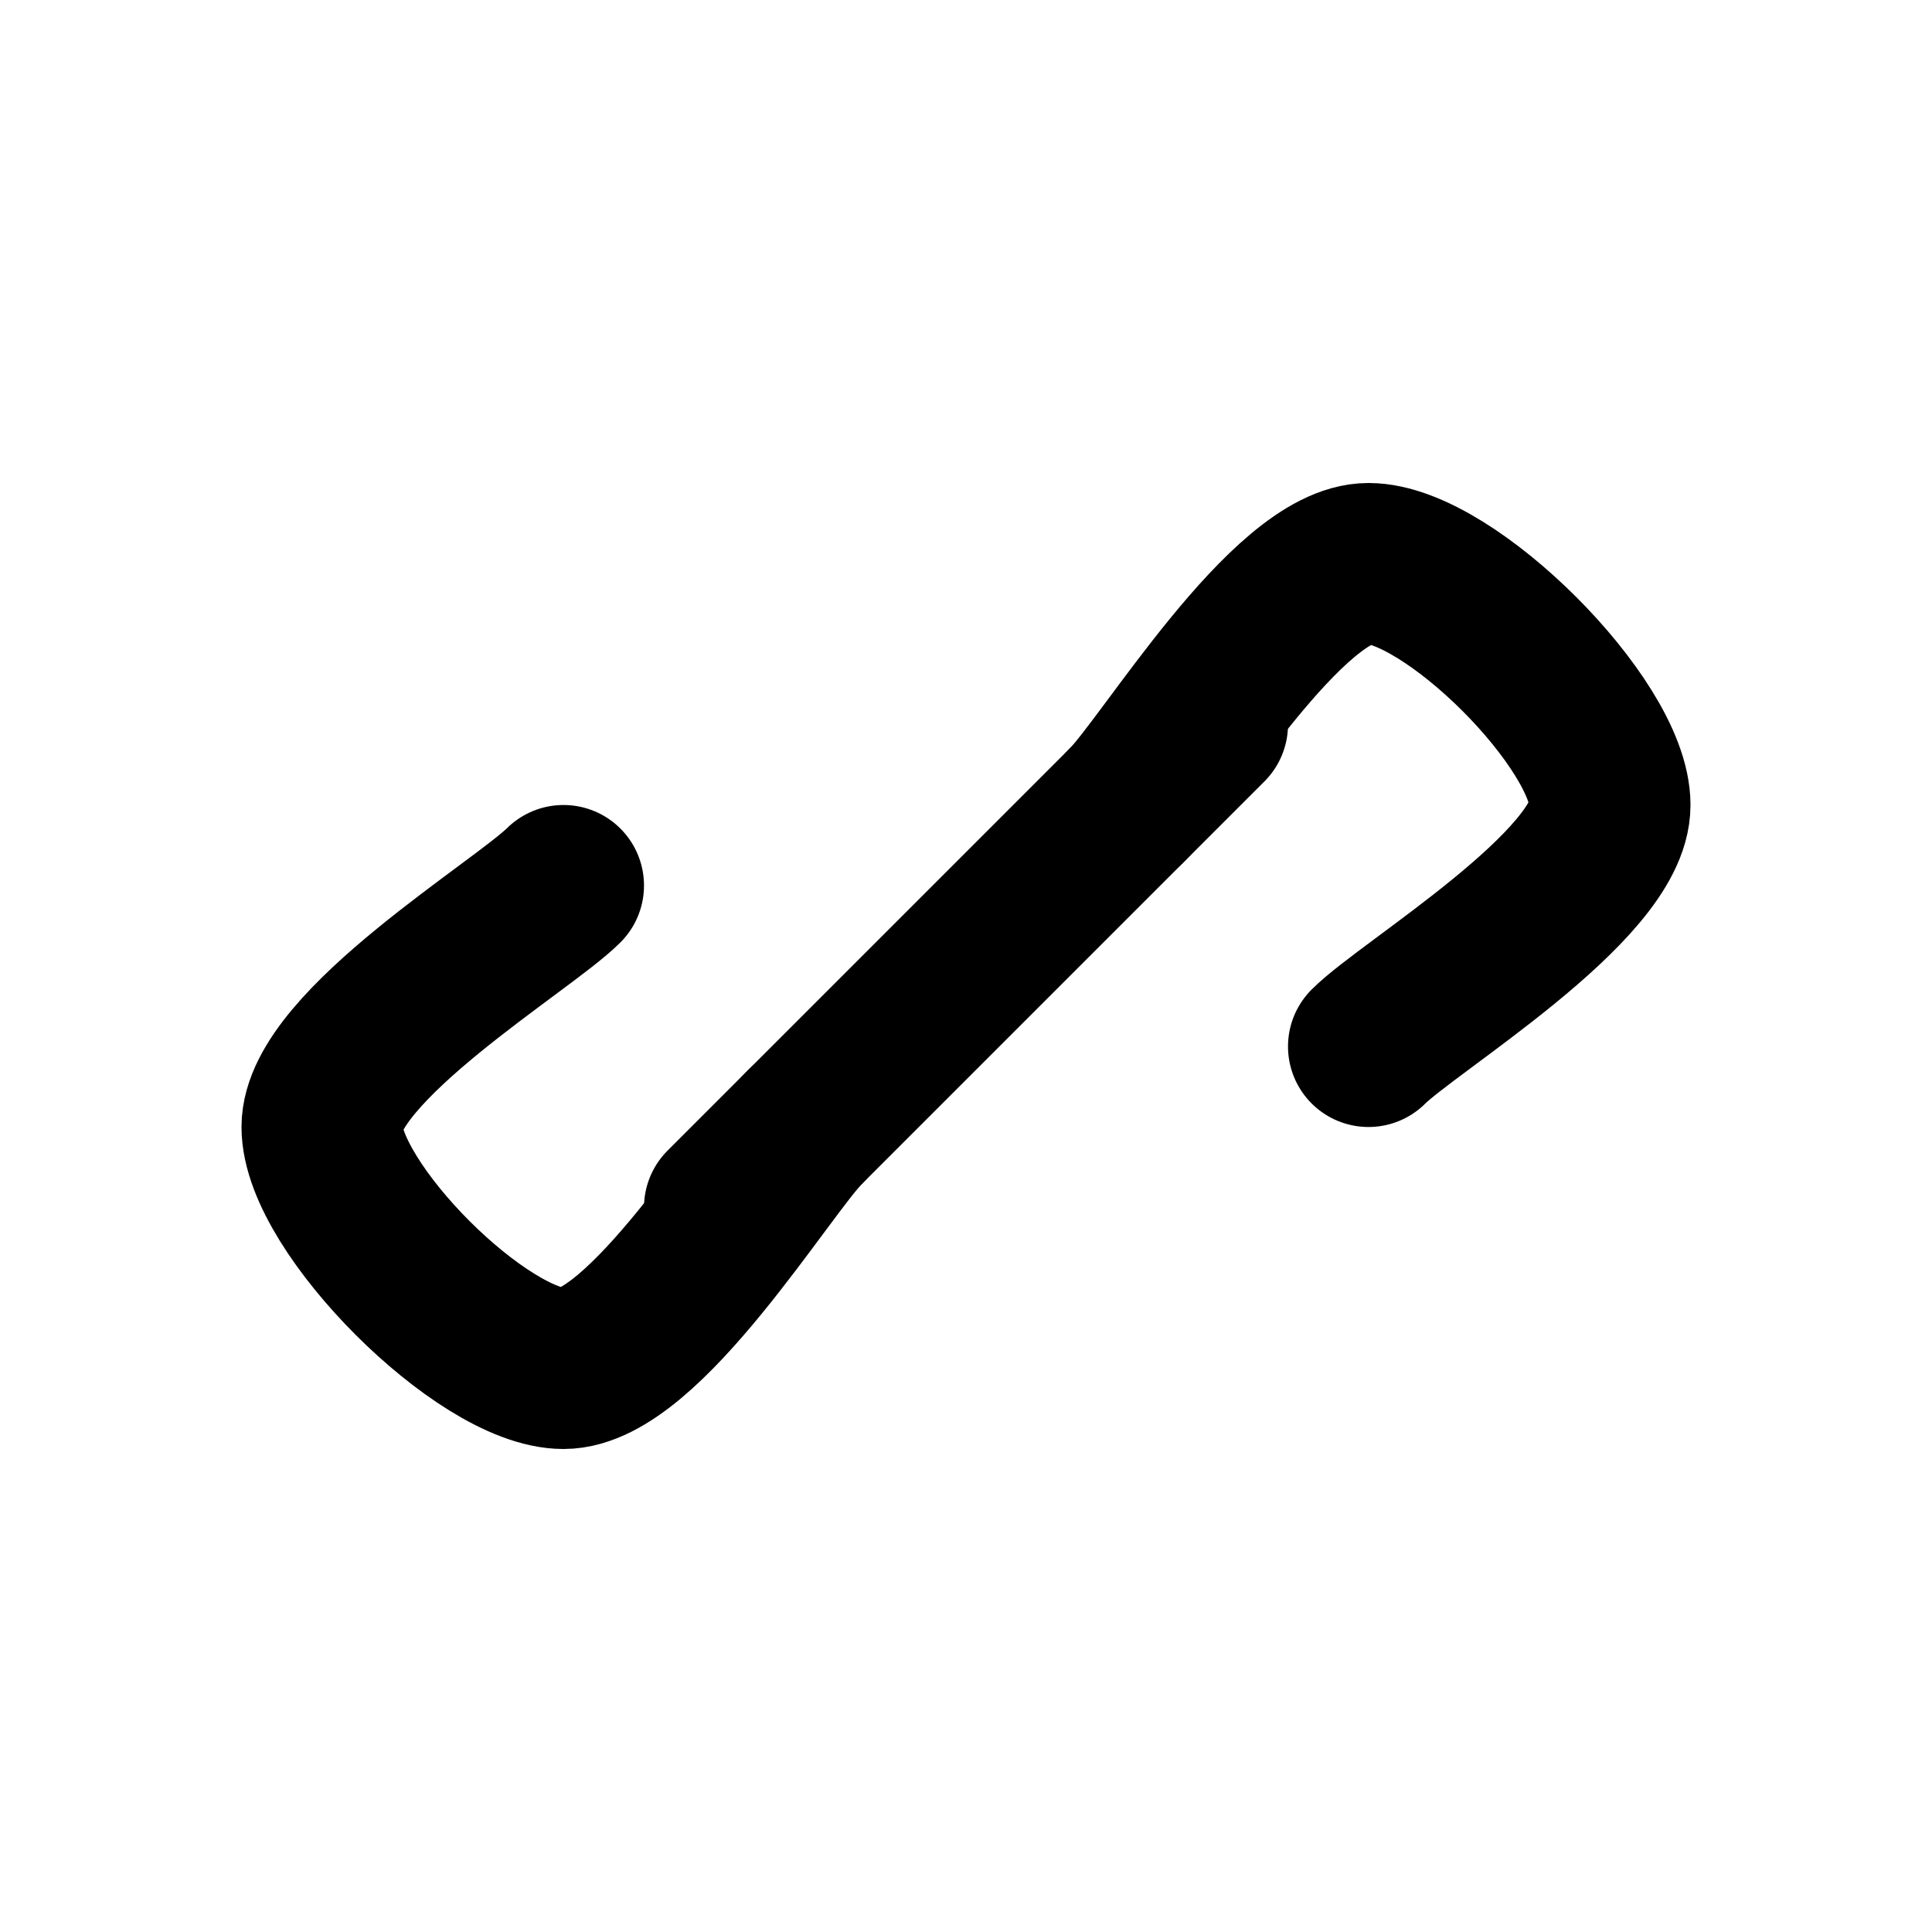
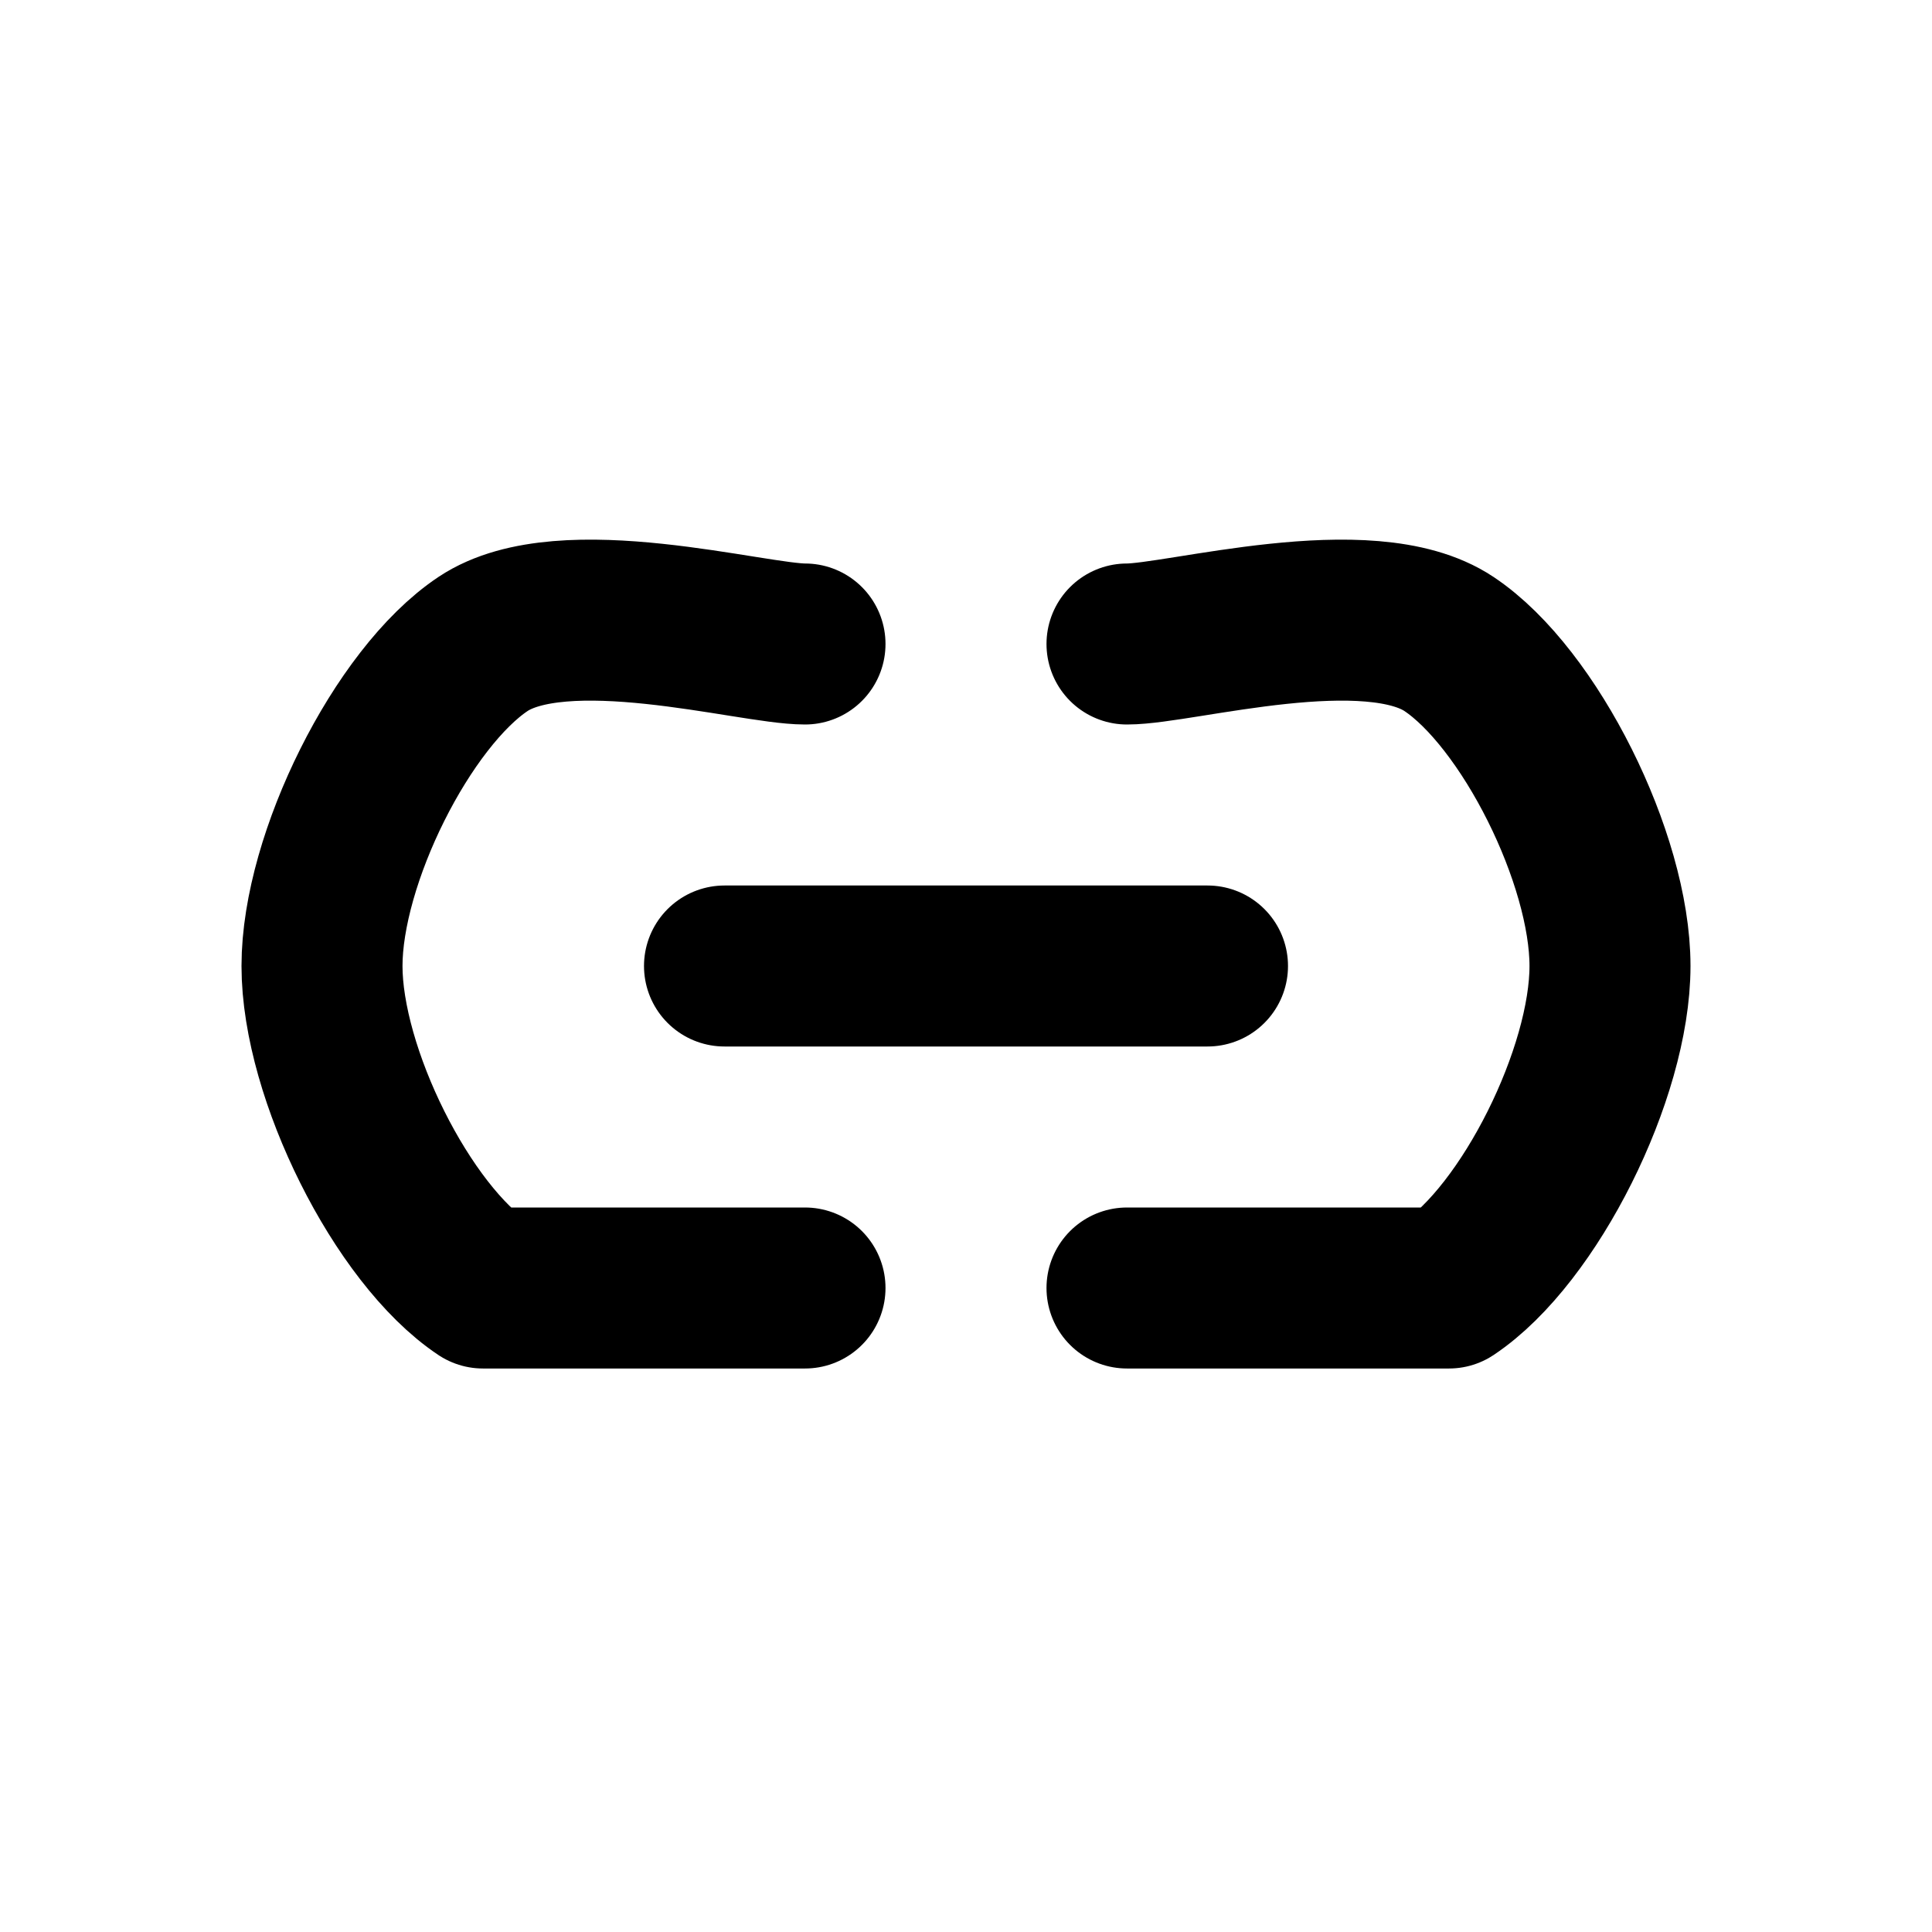
<svg xmlns="http://www.w3.org/2000/svg" width="24" height="24" viewBox="0 0 24 24">
-   <path id="r1" d="M10 14 C9.5 14.5, 8 17, 7 17 C6 17, 4 15, 4 14 C4 13, 6.5 11.5, 7 11" fill="none" stroke="currentColor" stroke-width="2" stroke-linecap="round" stroke-linejoin="round" />
-   <path id="r2" d="M14 10 C14.5 9.5, 16 7, 17 7 C18 7, 20 9, 20 10 C20 11, 17.5 12.5, 17 13" fill="none" stroke="currentColor" stroke-width="2" stroke-linecap="round" stroke-linejoin="round" />
-   <path id="b1" d="M9 15 L15 9" fill="none" stroke="currentColor" stroke-width="2" stroke-linecap="round" stroke-linejoin="round" />
+   <path id="b1" d="M9 12 L15 12" fill="none" stroke="currentColor" stroke-width="2" stroke-linecap="round" stroke-linejoin="round" />
+   <path id="lh" d="M10 8 C9.333 8, 7 7.333, 6 8 C5 8.667, 4 10.667, 4 12 C4 13.333, 5 15.333, 6 16 L10 16" fill="none" stroke="currentColor" stroke-width="2" stroke-linecap="round" stroke-linejoin="round" />
+   <path id="rh" d="M14 8 C14.667 8, 17 7.333, 18 8 C19 8.667, 20 10.667, 20 12 C20 13.333, 19 15.333, 18 16 L14 16" fill="none" stroke="currentColor" stroke-width="2" stroke-linecap="round" stroke-linejoin="round" />
</svg>
